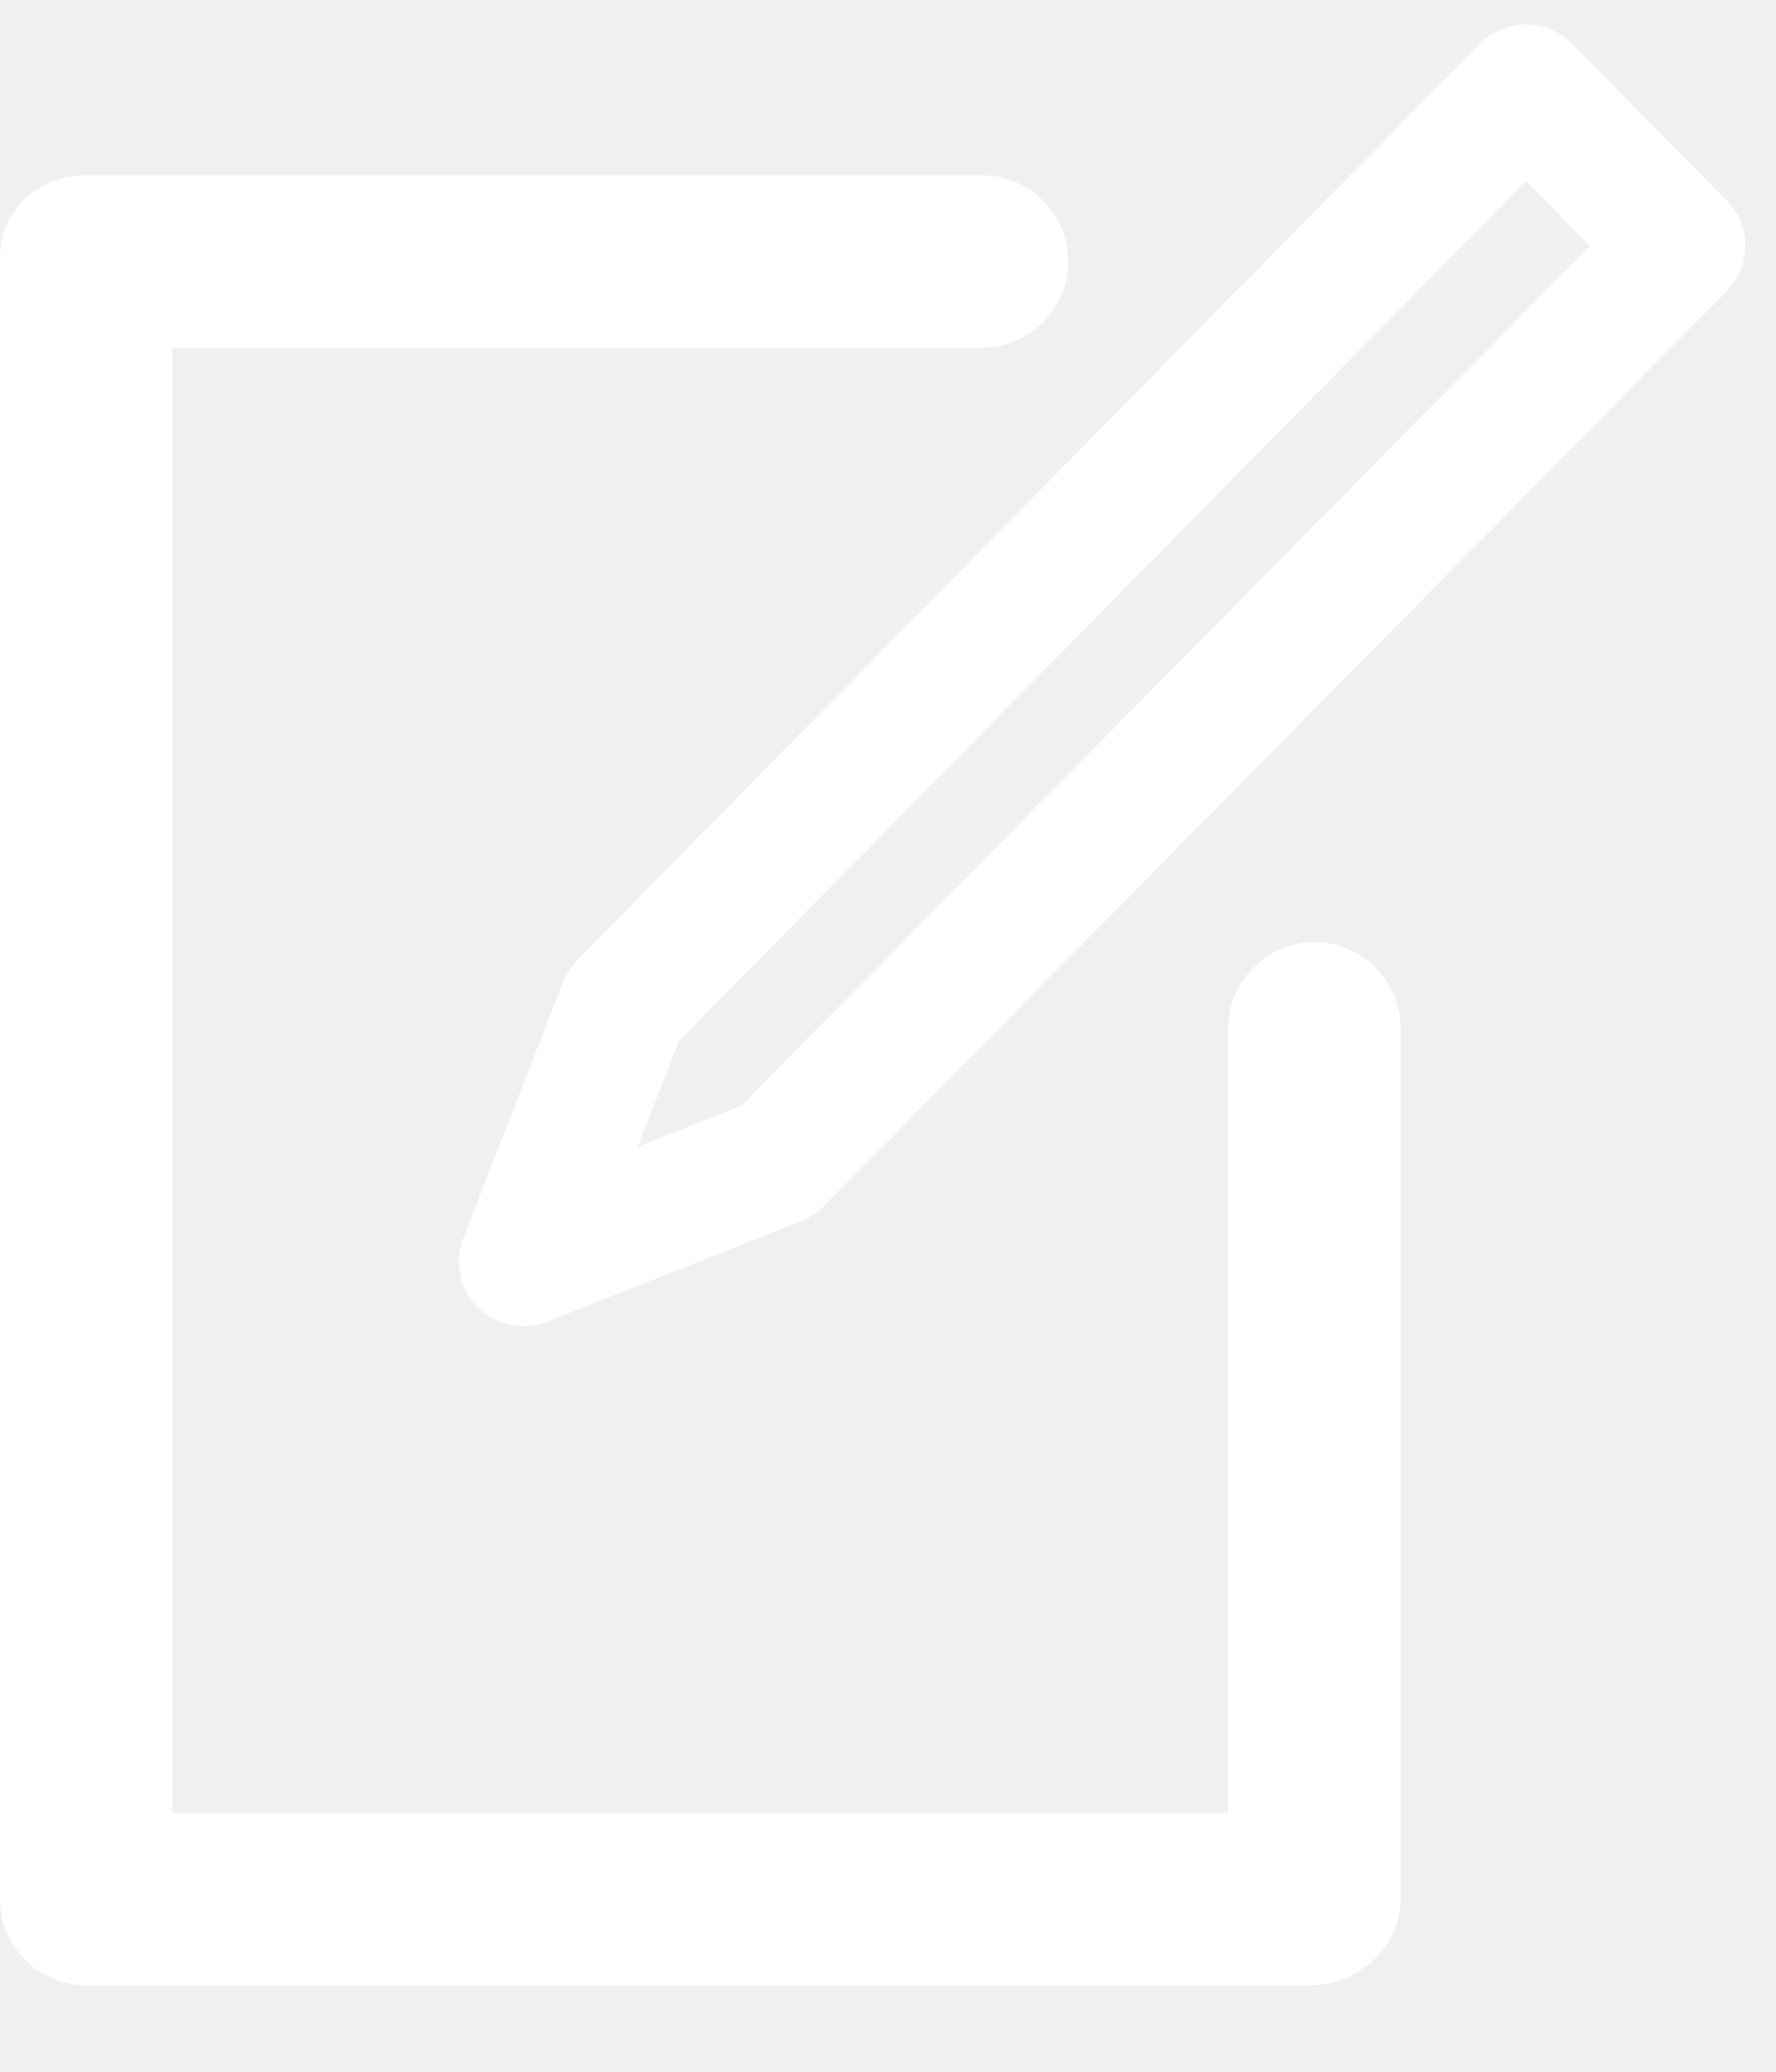
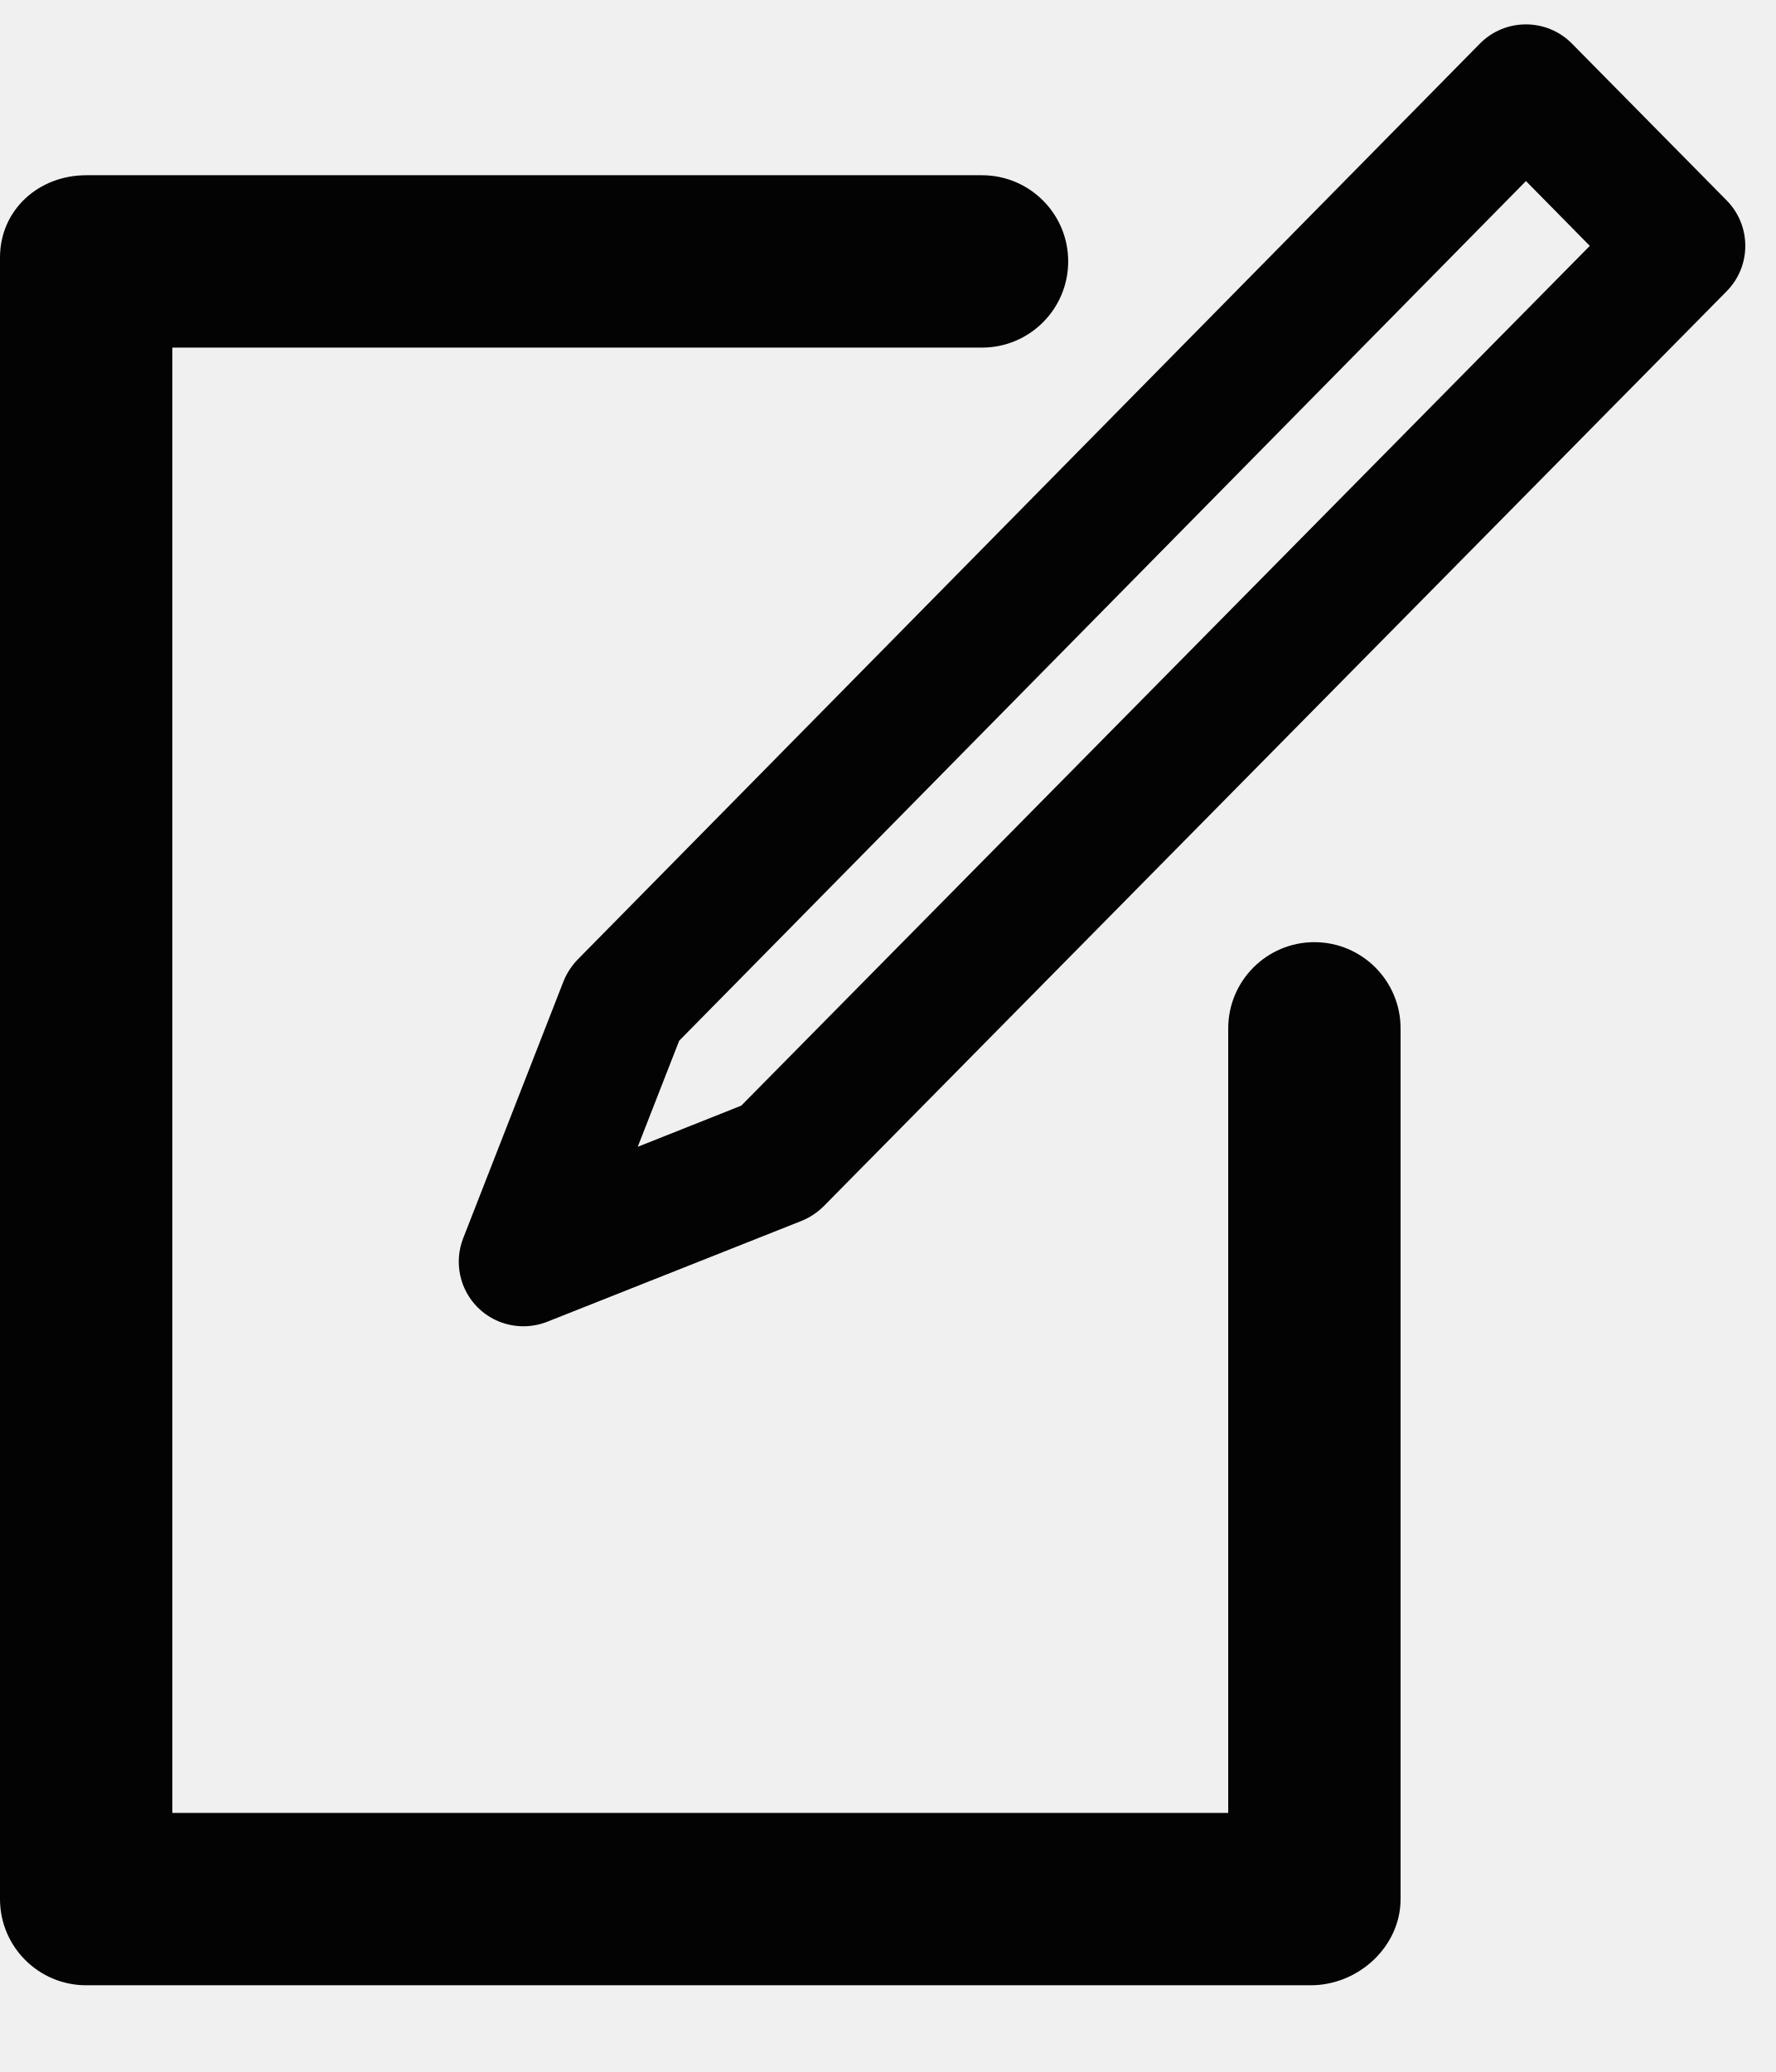
<svg xmlns="http://www.w3.org/2000/svg" width="18px" height="21px" viewBox="0 0 18 21" version="1.1">
  <defs />
  <g id="Home" stroke="none" stroke-width="1" fill="none" fill-rule="evenodd">
-     <g id="Left-Side-Bar" transform="translate(-20, -418)" fill="#FFFFFF">
+     <g id="Left-Side-Bar" transform="translate(-20, -418)" fill="#030303">
      <path d="M34.196,428.423 L34.196,437.247 C34.196,437.73 33.768,438.121 33.285,438.121 L20.874,438.121 C20.391,438.121 20,437.73 20,437.247 L20,420.61 C20,420.128 20.391,419.776 20.874,419.776 L29.953,419.776 C30.436,419.776 30.827,420.167 30.827,420.649 C30.827,421.132 30.436,421.523 29.953,421.523 L21.747,421.523 L21.747,436.374 L32.449,436.374 L32.449,428.423 C32.449,427.941 32.84,427.549 33.322,427.549 C33.805,427.549 34.196,427.941 34.196,428.423 L34.196,428.423 Z M27.513,429.206 L26.464,429.623 L26.884,428.548 L35.467,419.835 L36.114,420.492 L27.513,429.206 Z M37.501,420.031 L35.933,418.442 C35.81,418.317 35.642,418.247 35.466,418.247 L35.466,418.247 C35.291,418.247 35.123,418.317 35,418.442 L25.856,427.724 C25.794,427.788 25.745,427.863 25.712,427.945 L24.695,430.549 C24.6,430.792 24.658,431.068 24.843,431.252 C24.968,431.376 25.135,431.442 25.305,431.442 C25.386,431.442 25.468,431.427 25.547,431.396 L28.124,430.374 C28.208,430.34 28.285,430.289 28.349,430.225 L37.501,420.952 C37.753,420.697 37.753,420.287 37.501,420.031 L37.501,420.031 Z" id="Edit-Icon" />
    </g>
  </g>
</svg>
